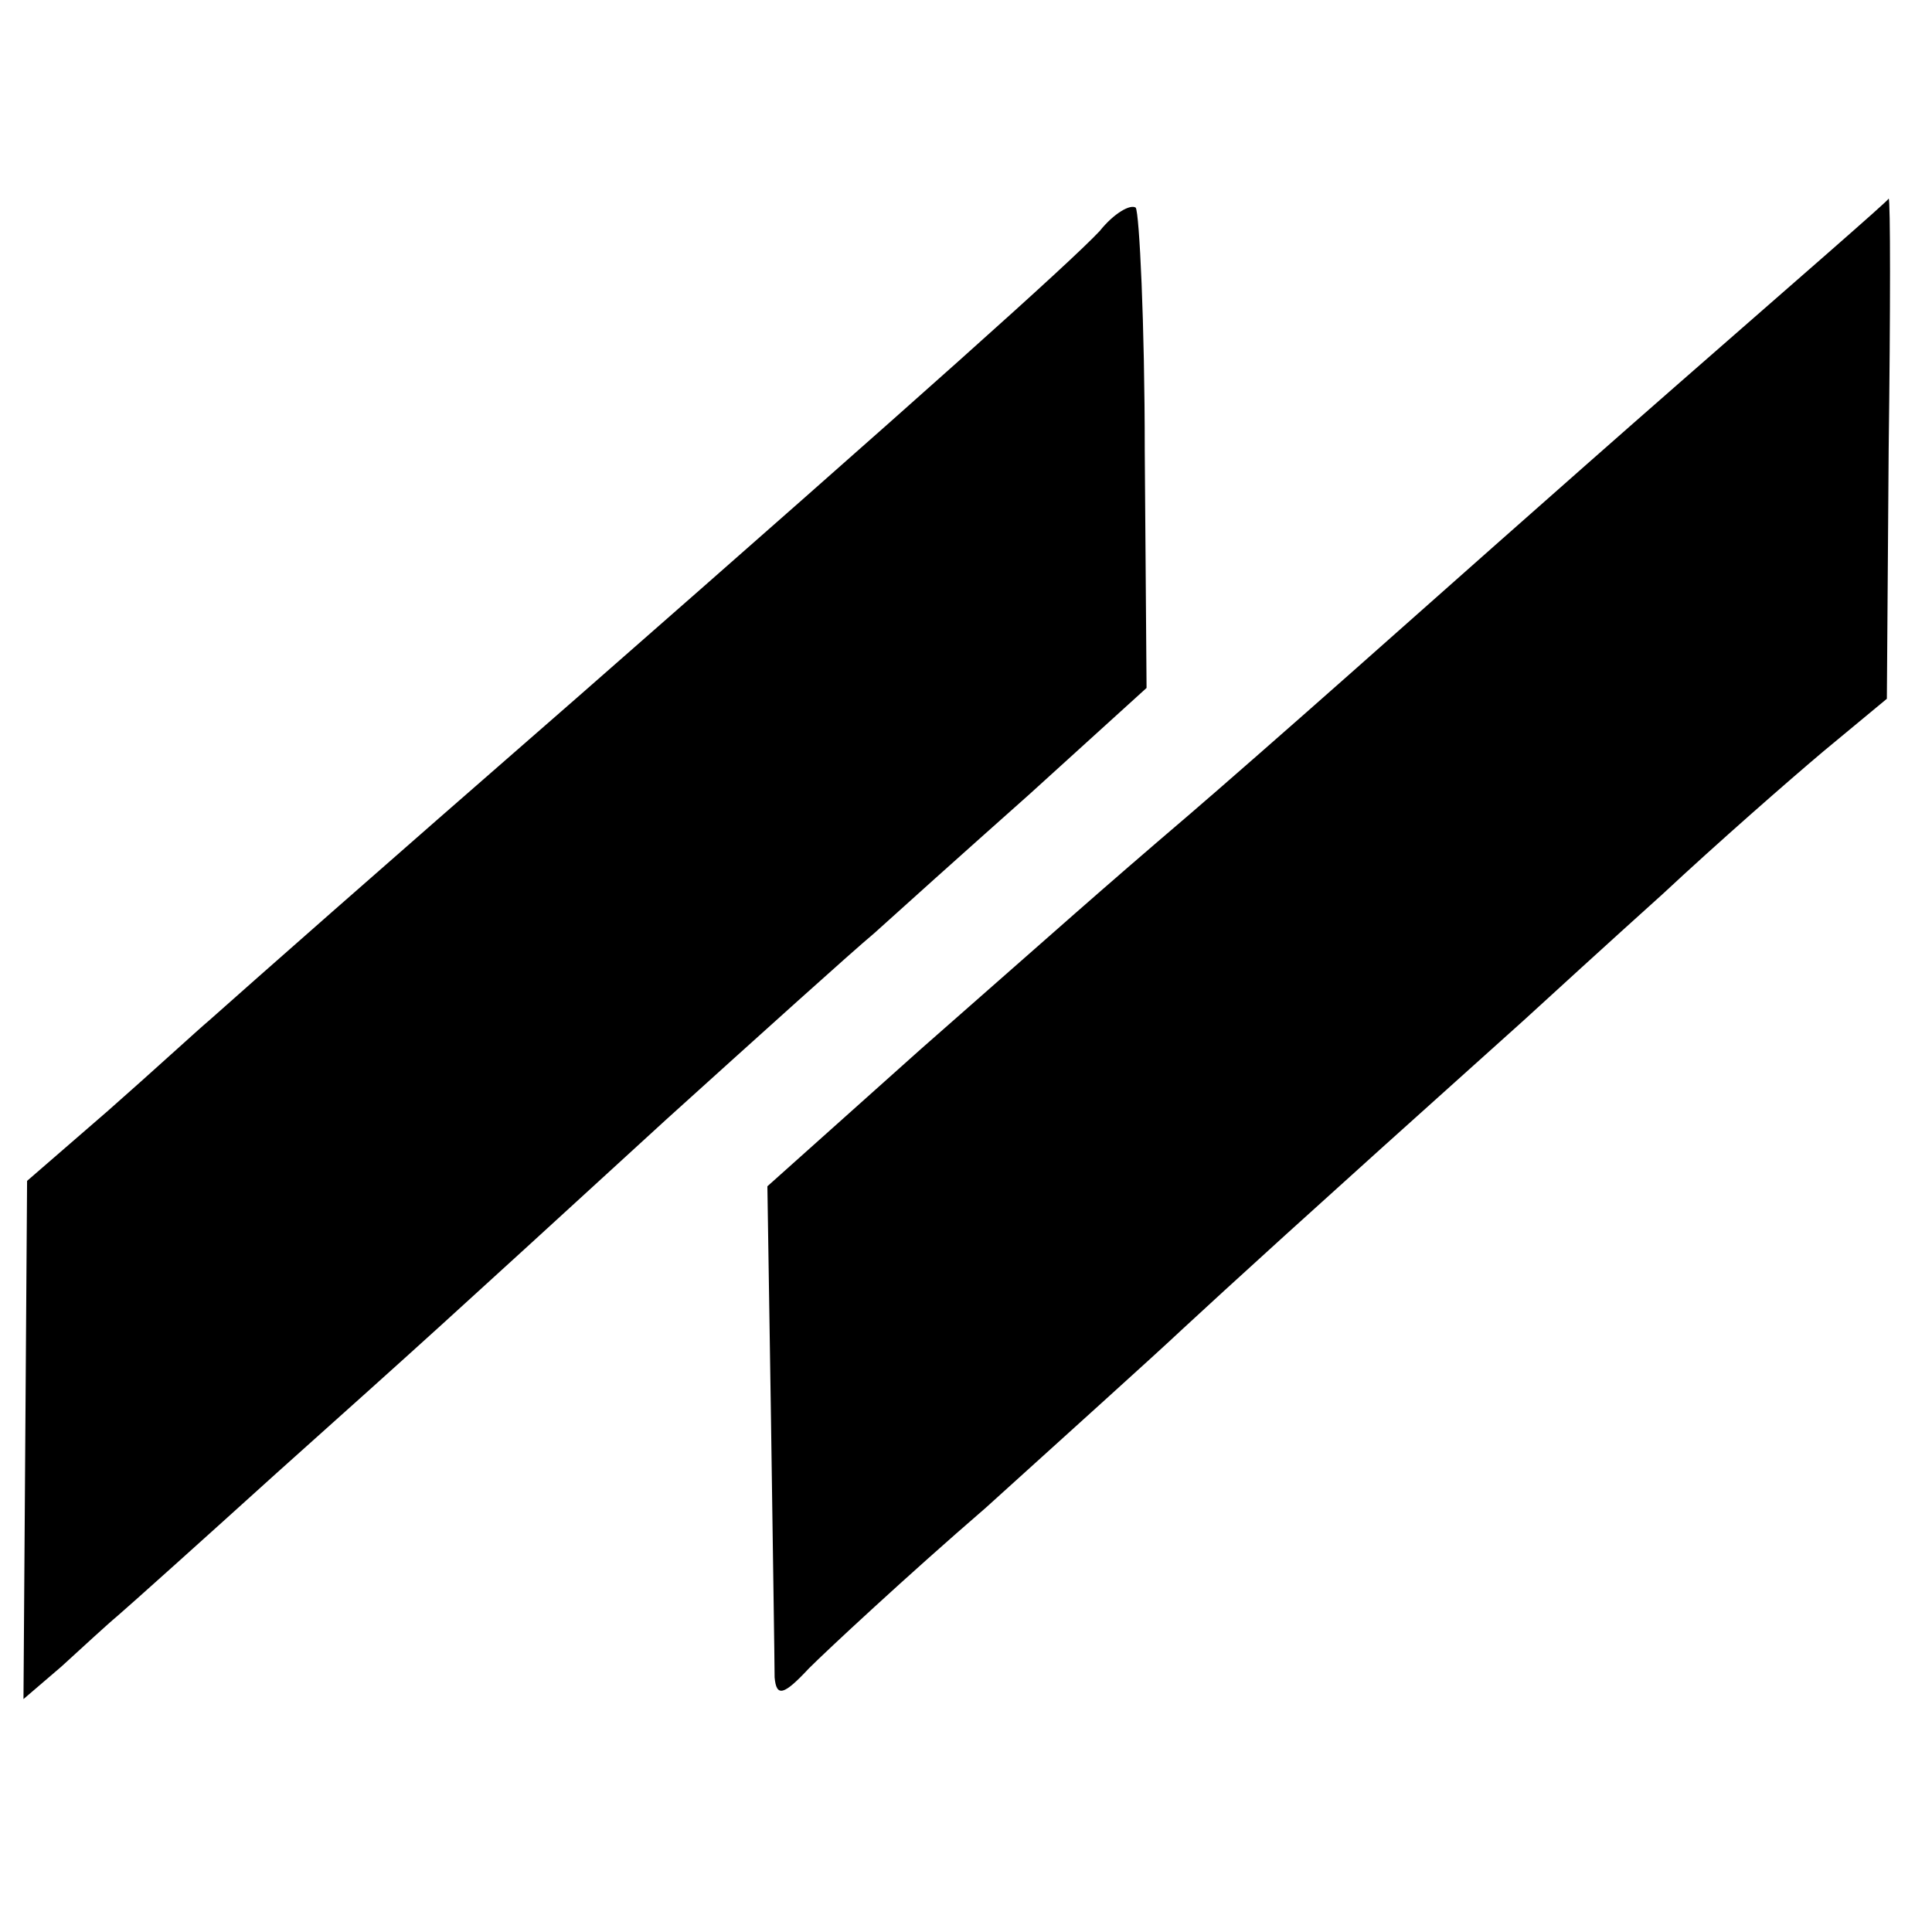
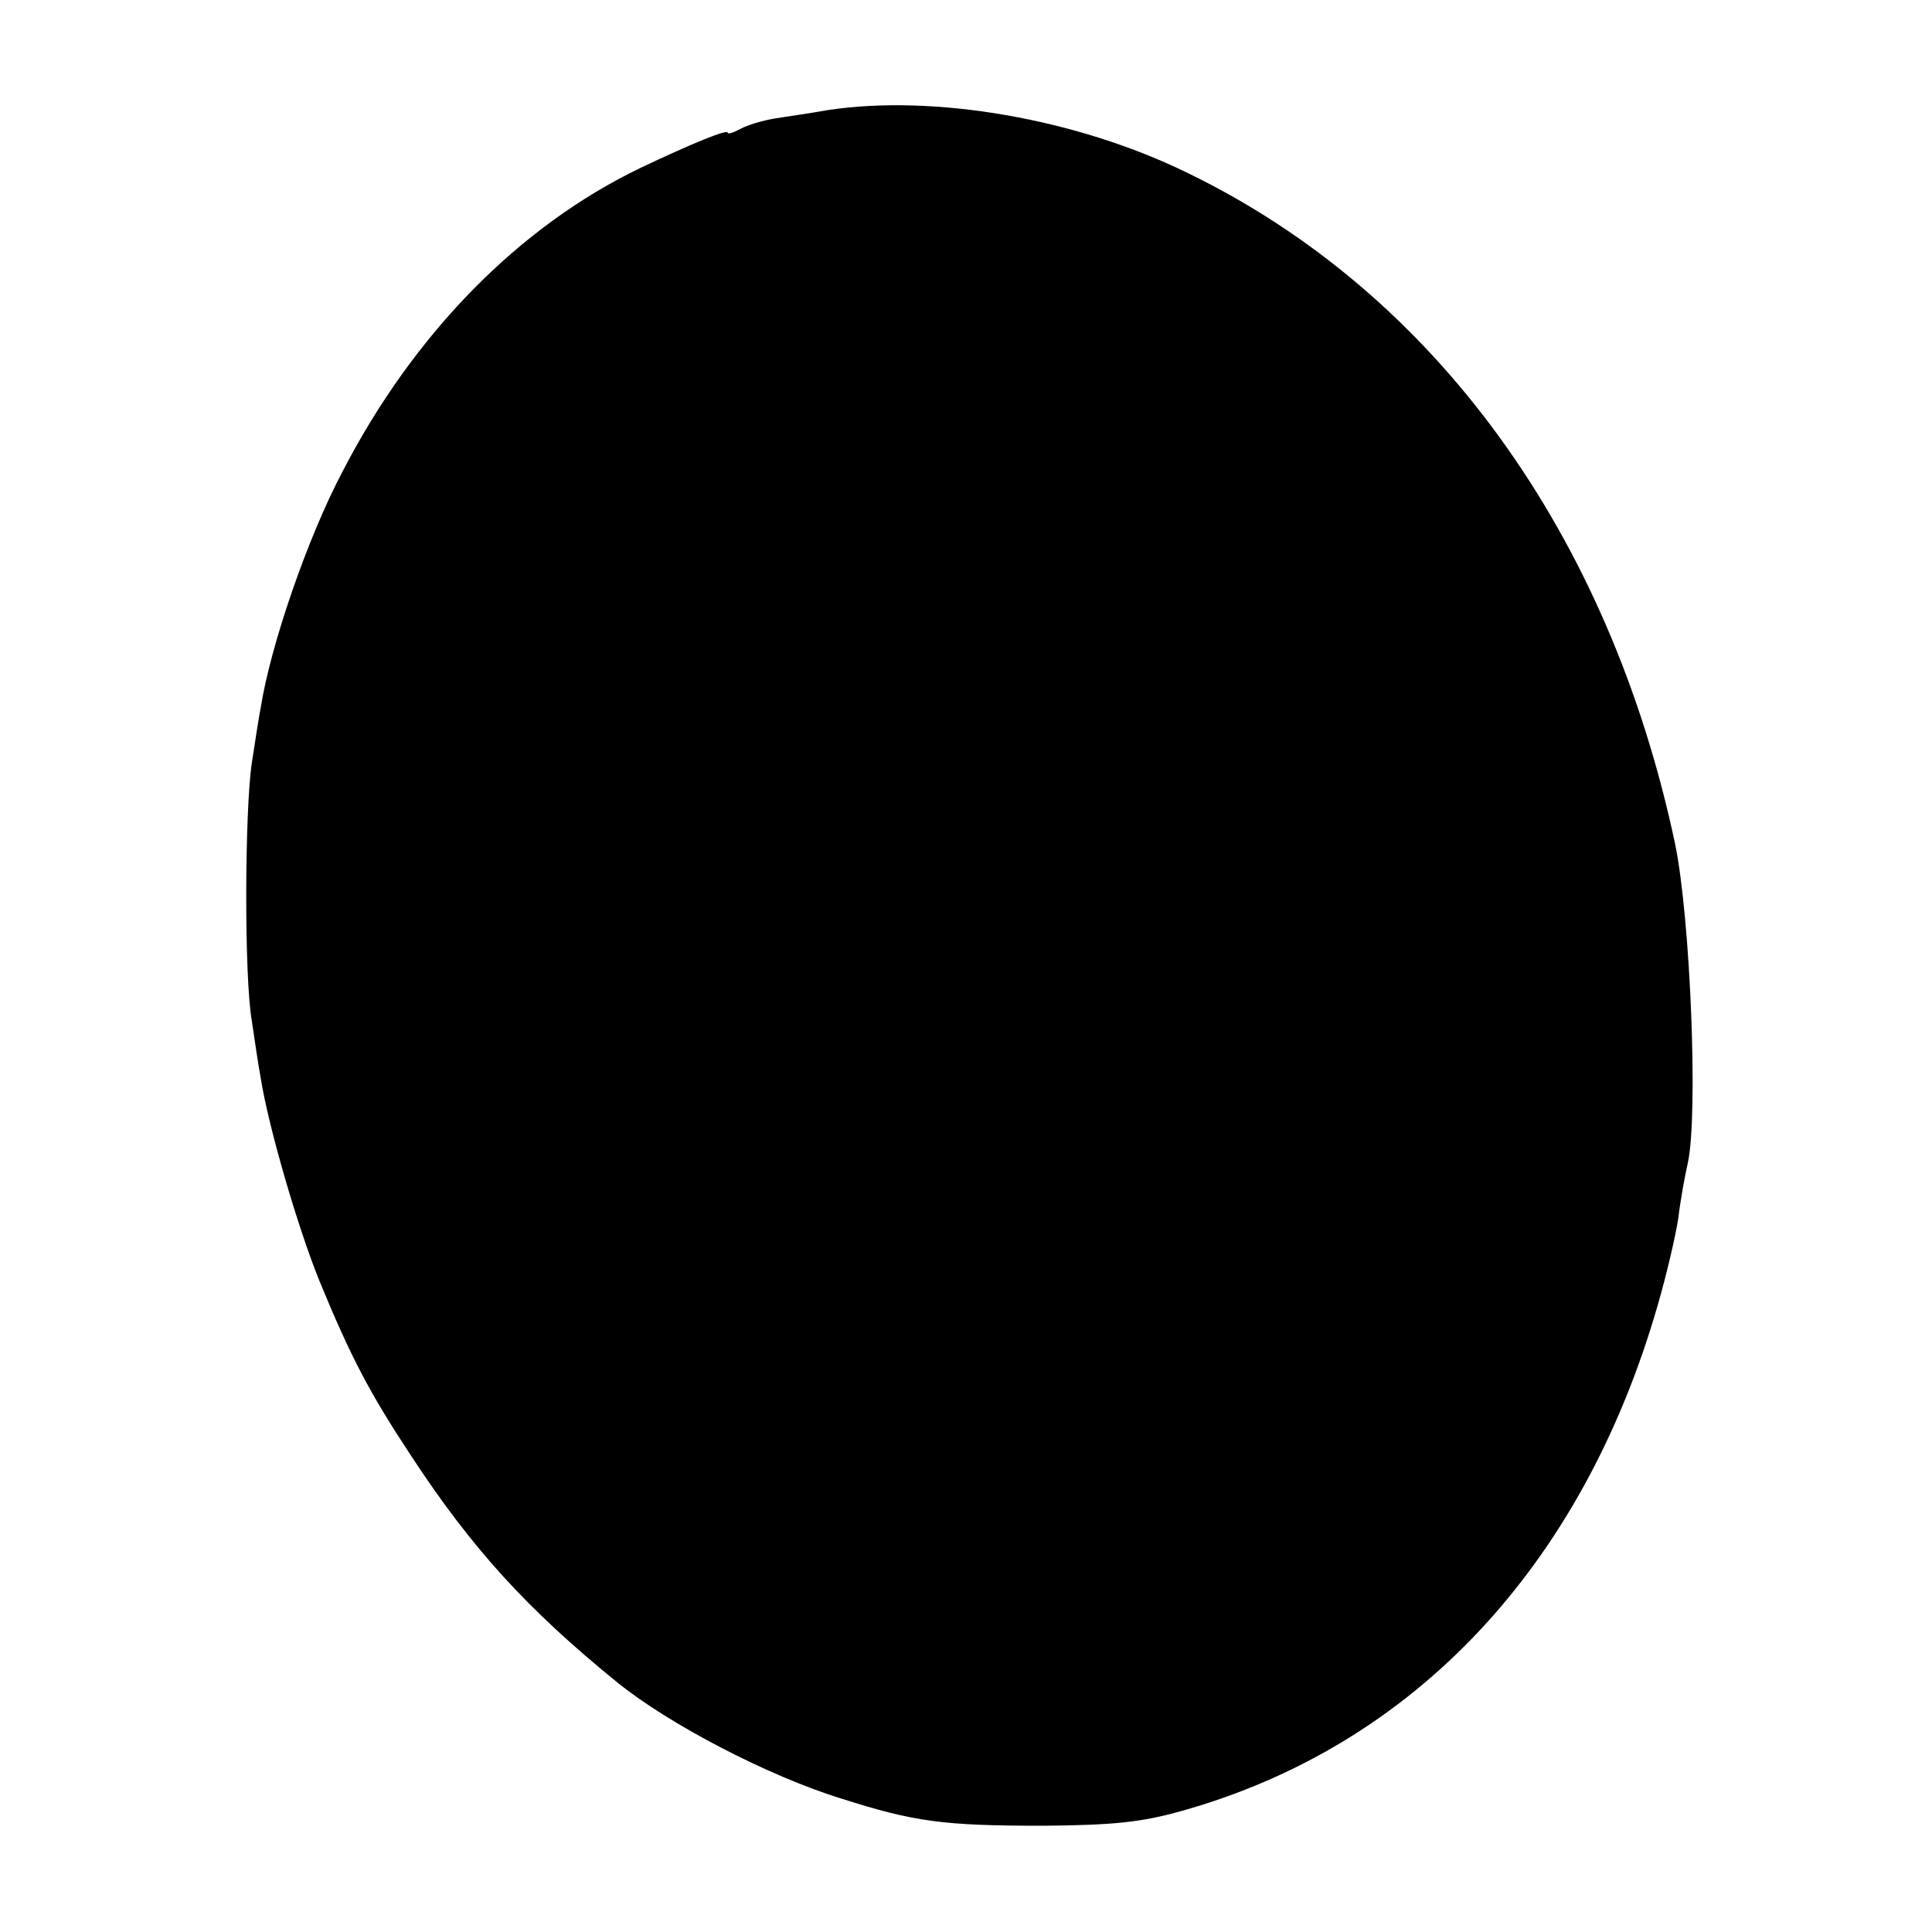
- <svg xmlns="http://www.w3.org/2000/svg" version="1.0" width="107pt" height="107pt" viewBox="0 0 107 107" preserveAspectRatio="xMidYMid meet">
-   <g transform="translate(0,107) scale(0.1,-0.1)" fill="#000000" stroke="none">
-     <path d="M609 942 c-17 -18 -95 -88 -289 -258 -117 -102 -177 -155 -204 -179 -6 -5 -31 -28 -56 -50 l-45 -39 -1 -144 -1 -143 21 18 c11 10 25 23 31 28 7 6 46 41 88 79 86 77 86 77 216 196 52 47 103 93 115 103 11 10 50 45 86 77 l65 59 -1 131 c0 71 -3 132 -5 135 -3 2 -12 -3 -20 -13z" />
-     <path d="M929 857 c-64 -56 -145 -128 -180 -159 -35 -31 -75 -66 -89 -78 -55 -47 -68 -59 -150 -131 l-85 -76 2 -129 c1 -71 2 -135 2 -143 1 -11 5 -10 19 5 10 10 54 51 98 89 43 39 92 83 109 99 26 24 63 58 189 171 12 11 47 43 77 70 30 28 70 63 89 79 l35 29 1 138 c1 77 1 139 0 139 0 -1 -53 -47 -117 -103z" />
+ <svg xmlns="http://www.w3.org/2000/svg" version="1.0" width="300pt" height="300pt" viewBox="0 0 300 300" preserveAspectRatio="xMidYMid meet">
+   <g transform="translate(0,300) scale(0.1,-0.1)" fill="#000000" stroke="none">
+     <path d="M1285 2829 c-27 -5 -64 -10 -82 -13 -18 -3 -42 -10 -53 -16 -11 -6 -20 -9 -20 -6 0 6 -56 -17 -136 -55 -187 -90 -351 -256 -462 -471 -55 -104 -112 -271 -127 -366 -3 -15 -9 -54 -14 -87 -11 -73 -12 -332 0 -400 4 -28 10 -68 14 -90 12 -75 57 -230 91 -314 49 -119 78 -174 142 -271 95 -145 181 -239 320 -352 80 -65 235 -146 349 -181 113 -36 158 -42 313 -42 108 1 151 5 215 23 360 101 622 379 739 785 14 48 28 109 32 135 3 26 10 65 15 87 16 75 4 379 -20 495 -102 481 -373 855 -756 1041 -173 85 -395 123 -560 98z" />
  </g>
</svg>
